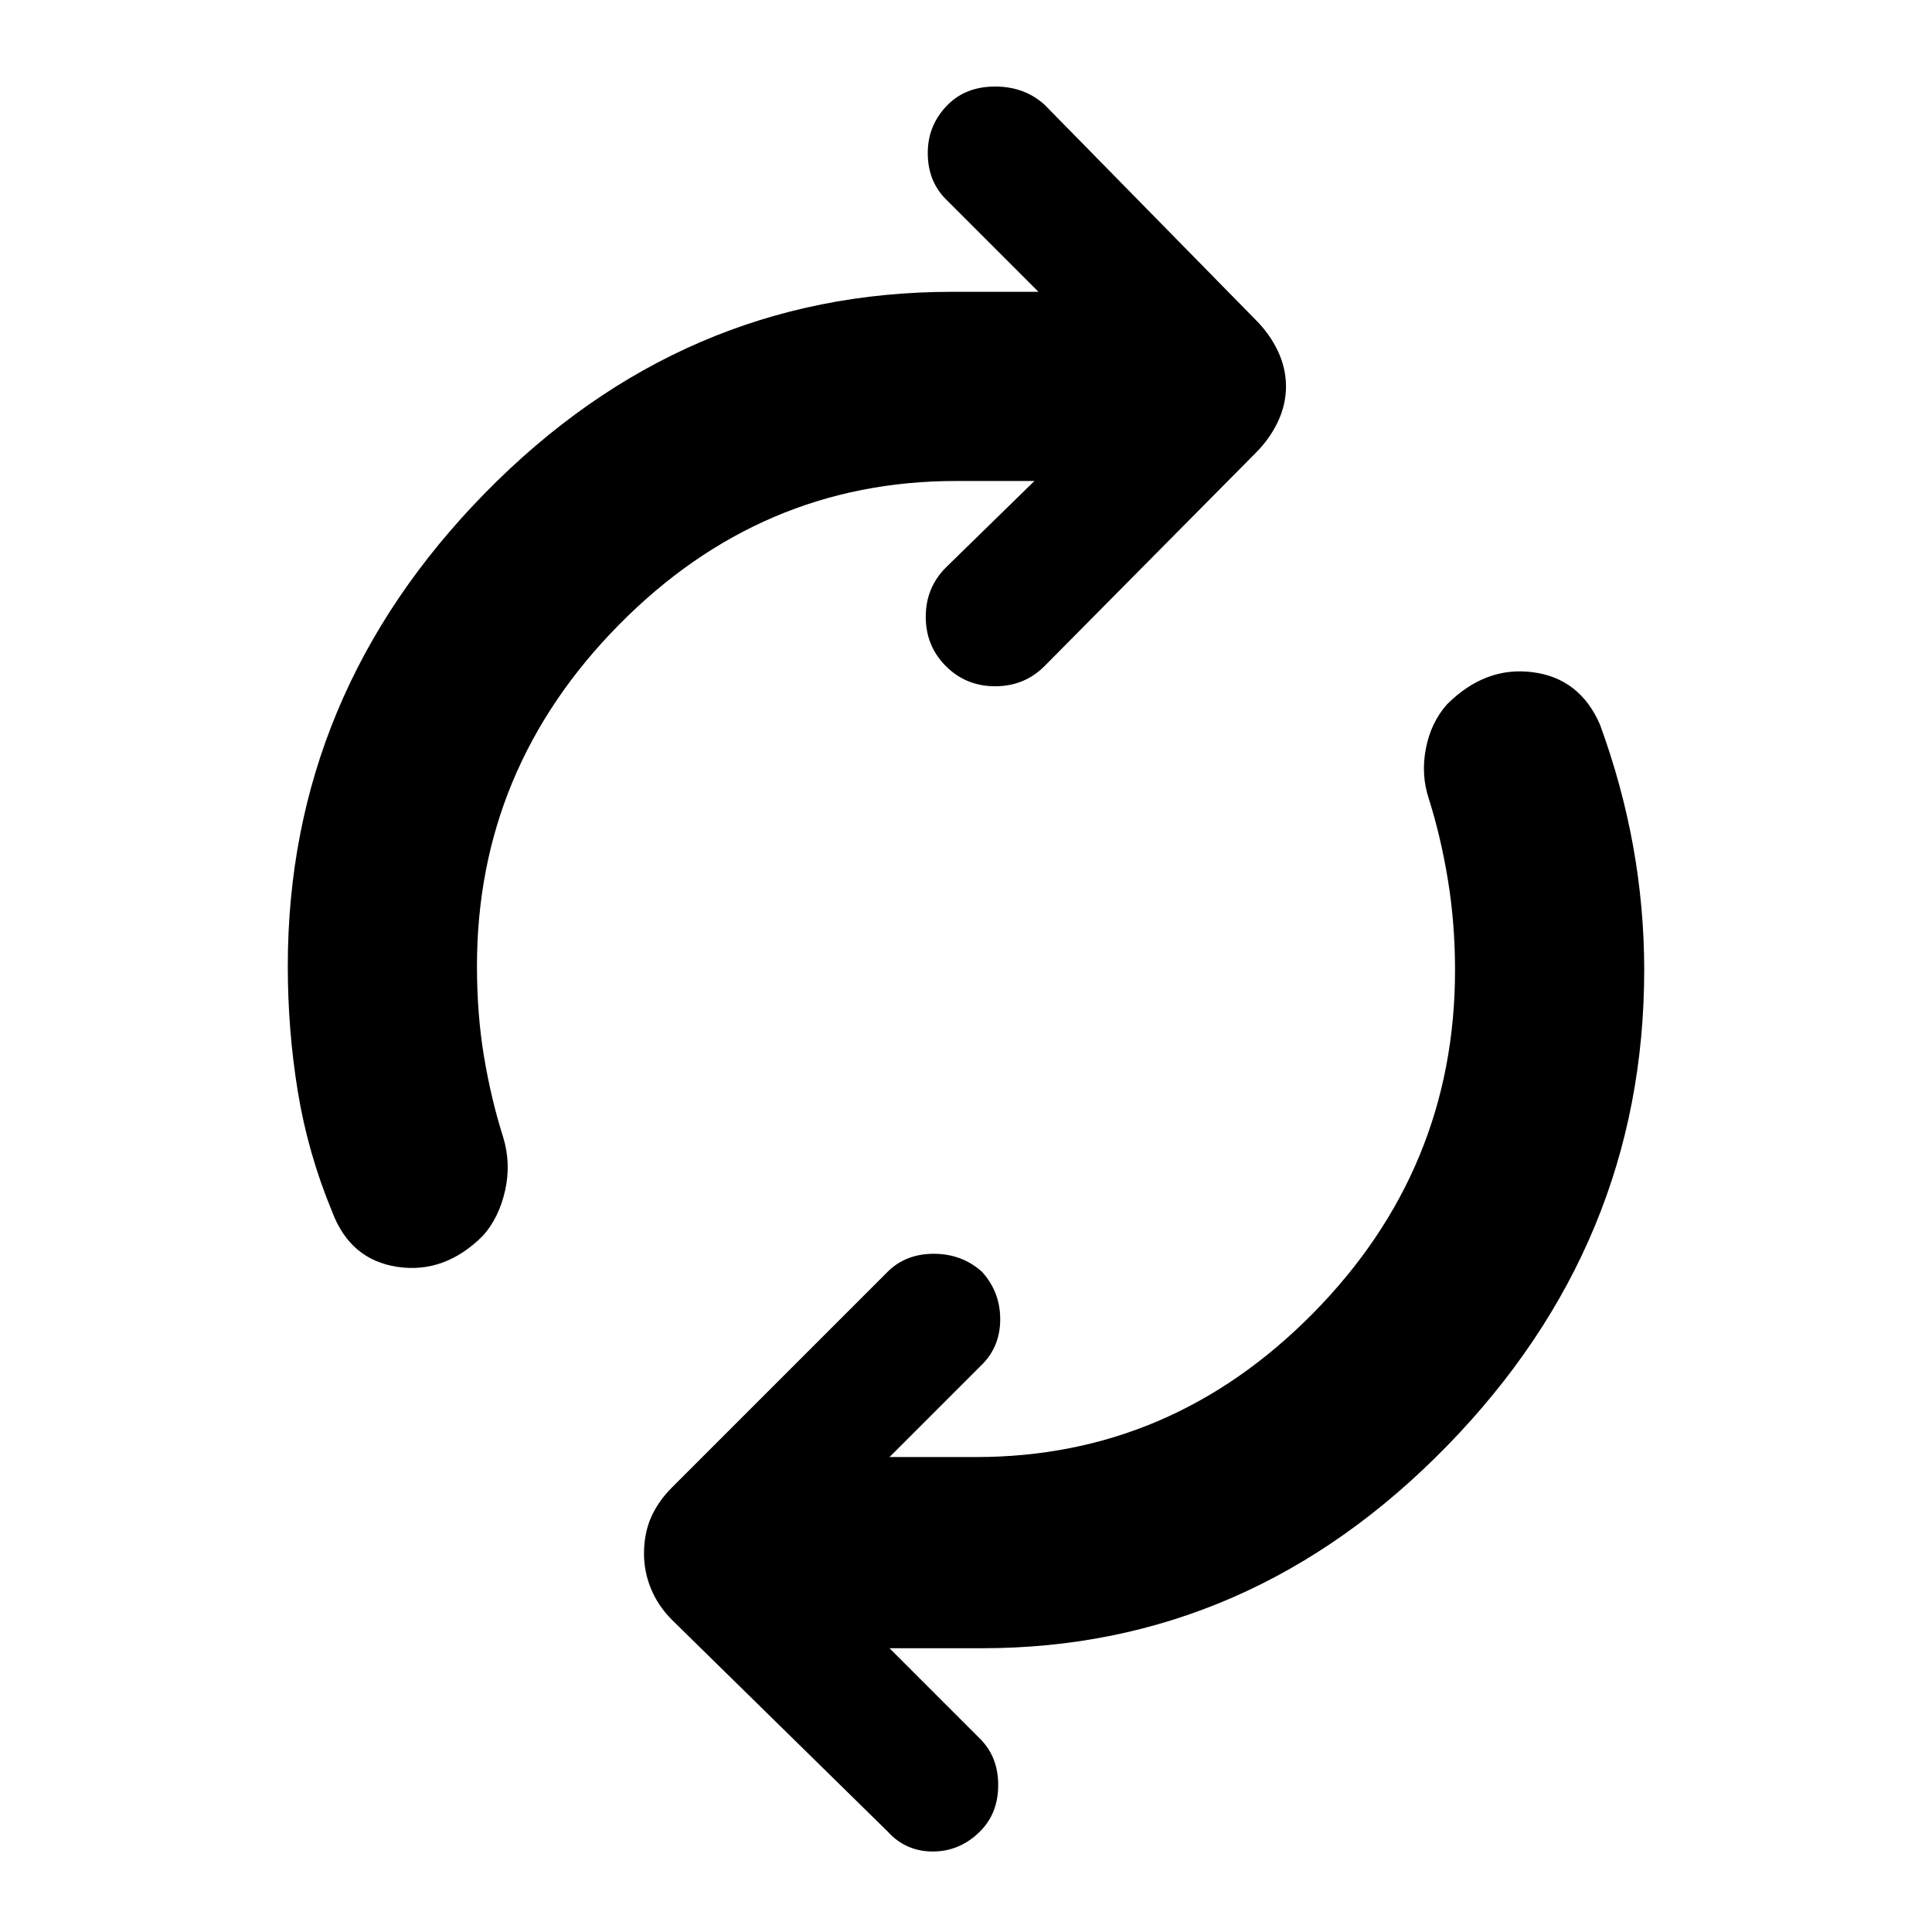
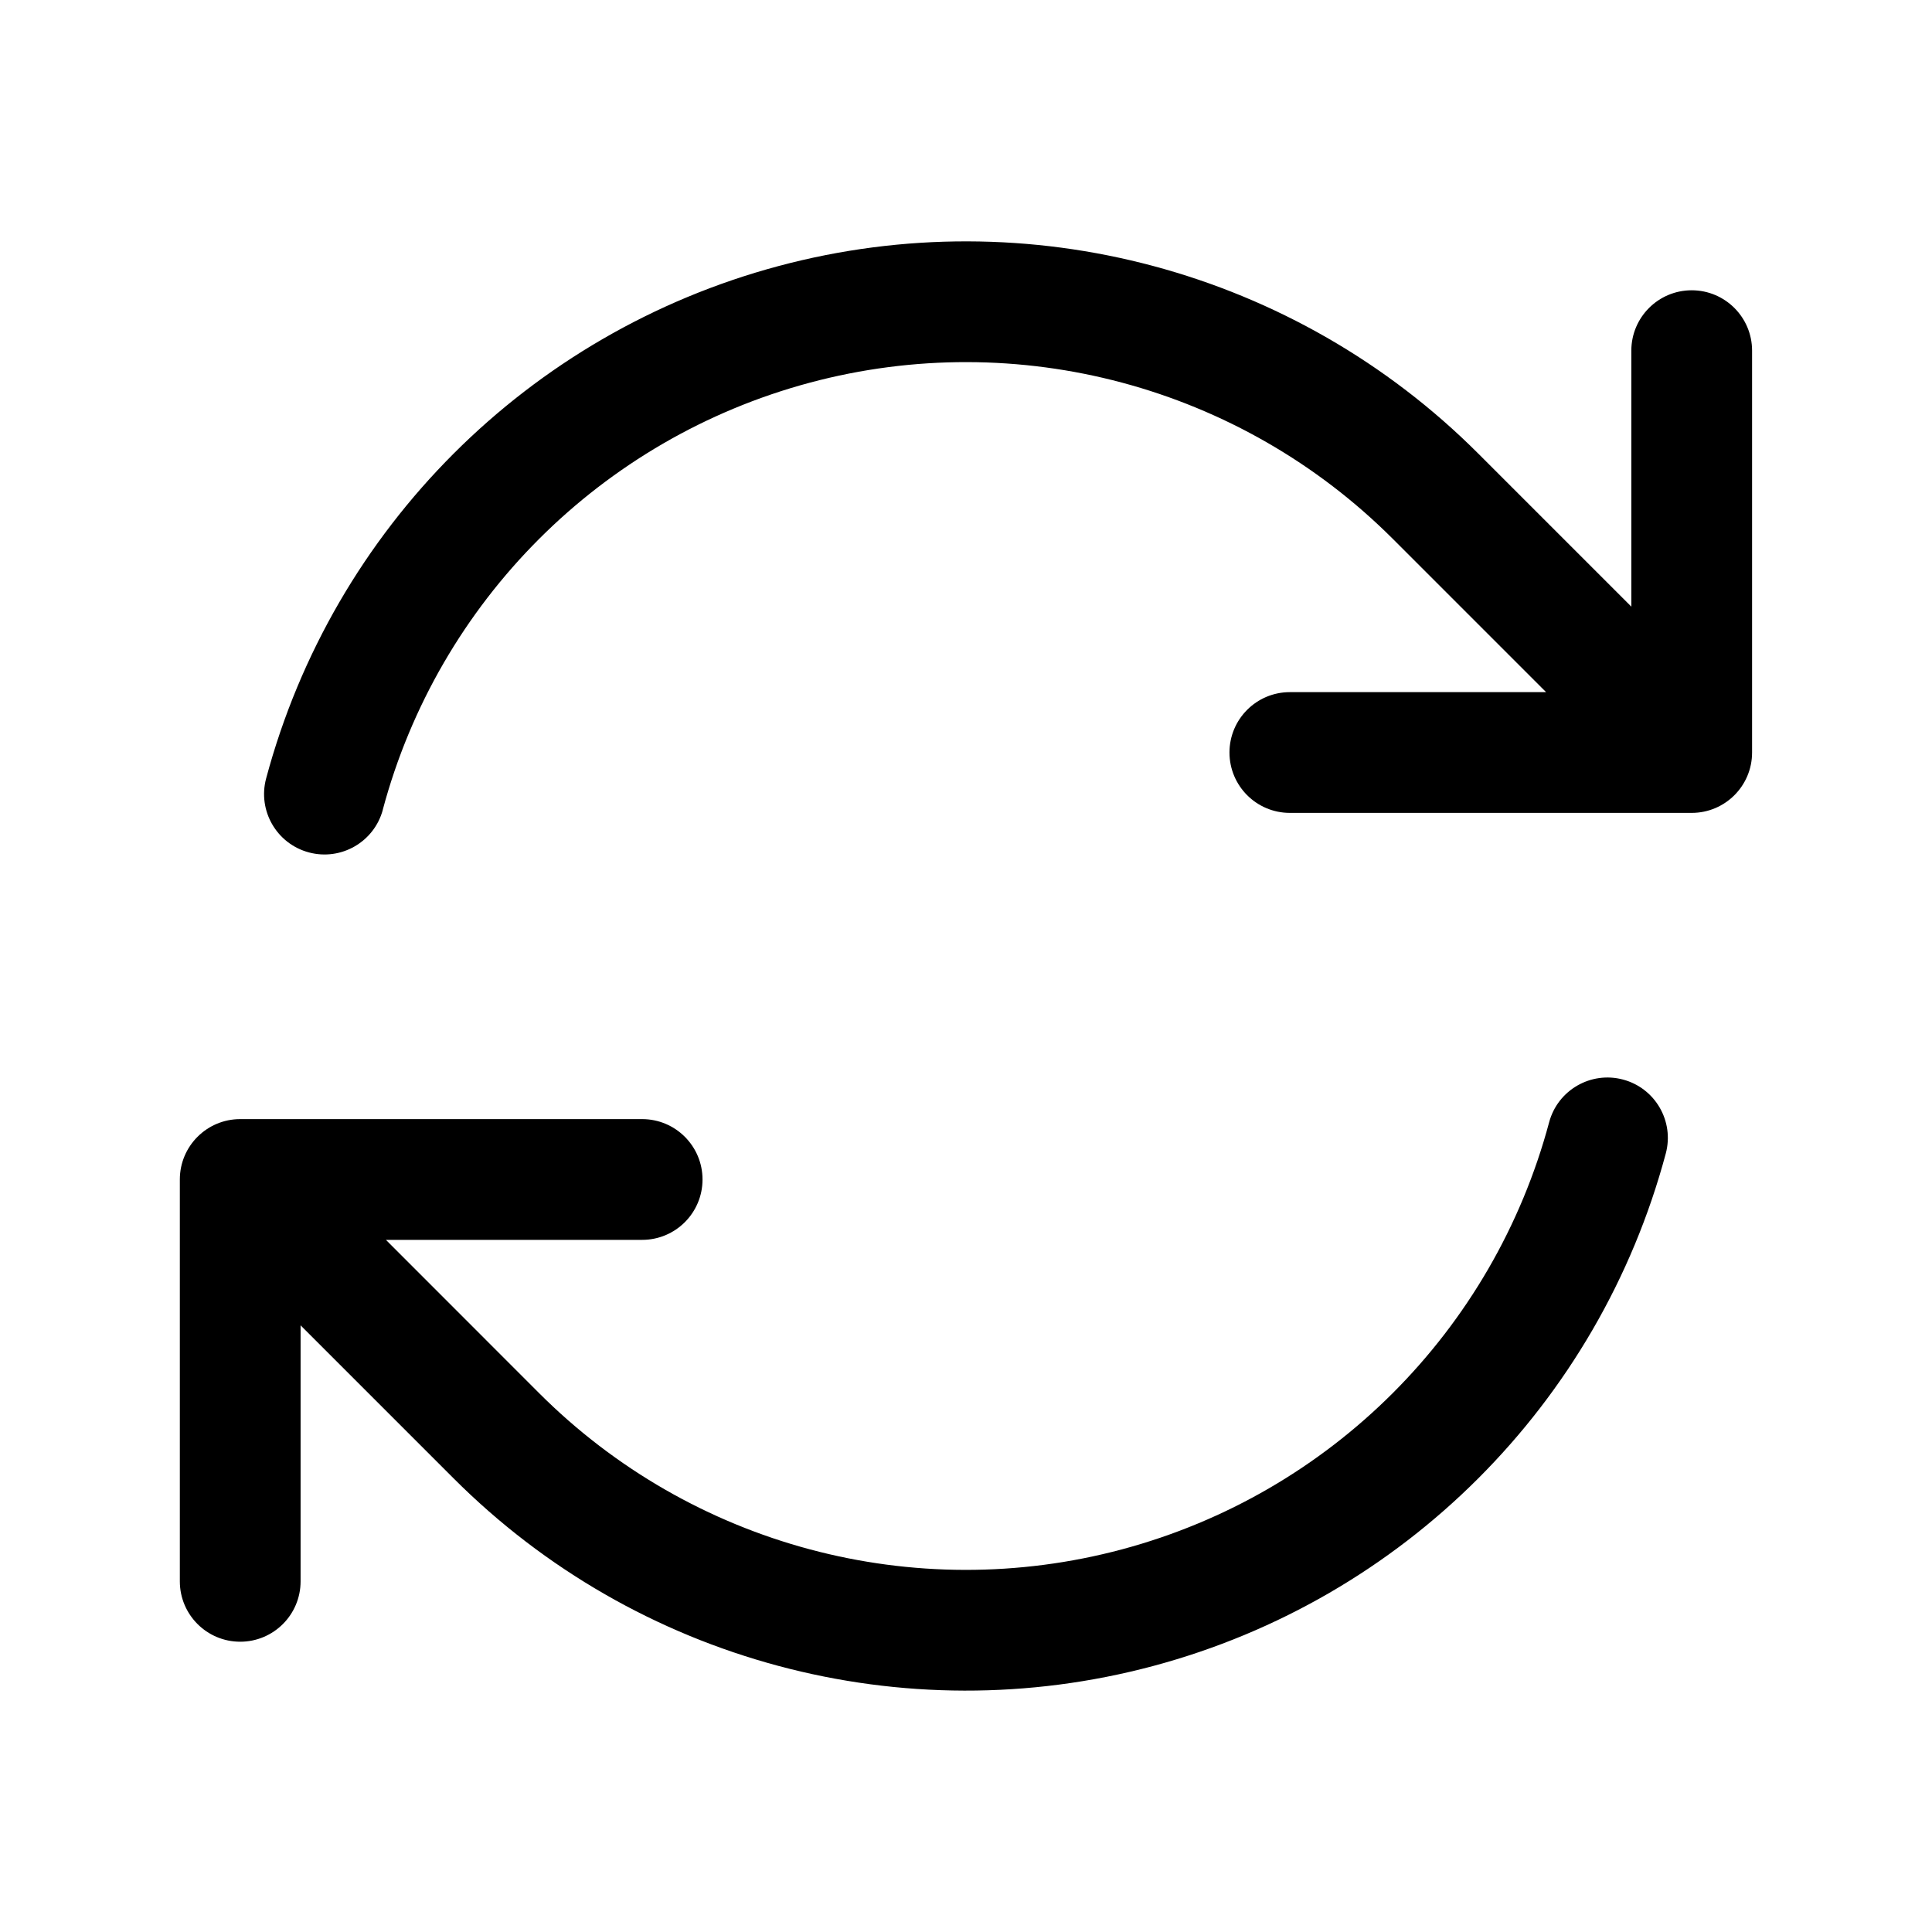
- <svg xmlns="http://www.w3.org/2000/svg" height="48" width="48">
-   <path d="M8.25 30.1q-.6-1.45-.85-2.975Q7.15 25.6 7.15 24q0-6.75 4.9-11.75t11.6-5h2.15l-2.3-2.3q-.45-.45-.45-1.15t.5-1.2q.45-.45 1.175-.45.725 0 1.225.45l5.25 5.35q.35.35.55.775.2.425.2.875t-.2.875q-.2.425-.55.775l-5.25 5.3q-.5.5-1.225.5-.725 0-1.225-.5-.5-.5-.5-1.225 0-.725.5-1.225l2.2-2.15h-1.95q-4.85 0-8.375 3.575Q11.85 19.1 11.85 24q0 1.2.175 2.25t.475 2q.2.65.05 1.325-.15.675-.55 1.125-.95.95-2.125.775Q8.7 31.3 8.25 30.1Zm13.8 15.4-5.35-5.25q-.35-.35-.525-.775Q16 39.05 16 38.6q0-.5.175-.9t.525-.75l5.35-5.35q.45-.45 1.15-.45t1.2.45q.45.5.45 1.175T24.4 33.9l-2.3 2.3h2.15q4.85 0 8.375-3.575Q36.15 29.05 36.15 24.1q0-1.15-.175-2.225Q35.8 20.8 35.5 19.85q-.2-.6-.075-1.25t.525-1.1q.95-.95 2.125-.8 1.175.15 1.675 1.3.55 1.5.825 3.025.275 1.525.275 3.075 0 6.8-4.9 11.825-4.9 5.025-11.55 5.025h-2.3l2.25 2.25q.45.45.45 1.15t-.45 1.15q-.5.5-1.175.5t-1.125-.5Z" />
+ <svg xmlns="http://www.w3.org/2000/svg" viewBox="0 0 24 24" fill="currentColor" class="w-6 h-6">
+   <path fill-rule="evenodd" d="M4.755 10.059a7.5 7.5 0 0112.548-3.364l1.903 1.903h-3.183a.75.75 0 100 1.5h4.992a.75.75 0 00.75-.75V4.356a.75.75 0 00-1.5 0v3.18l-1.9-1.9A9 9 0 003.306 9.67a.75.75 0 101.45.388zm15.408 3.352a.75.75 0 00-.919.53 7.5 7.5 0 01-12.548 3.364l-1.902-1.903h3.183a.75.75 0 000-1.5H2.984a.75.75 0 00-.75.75v4.992a.75.75 0 001.5 0v-3.18l1.9 1.9a9 9 0 0015.059-4.035.75.75 0 00-.53-.918z" clip-rule="evenodd" />
</svg>
